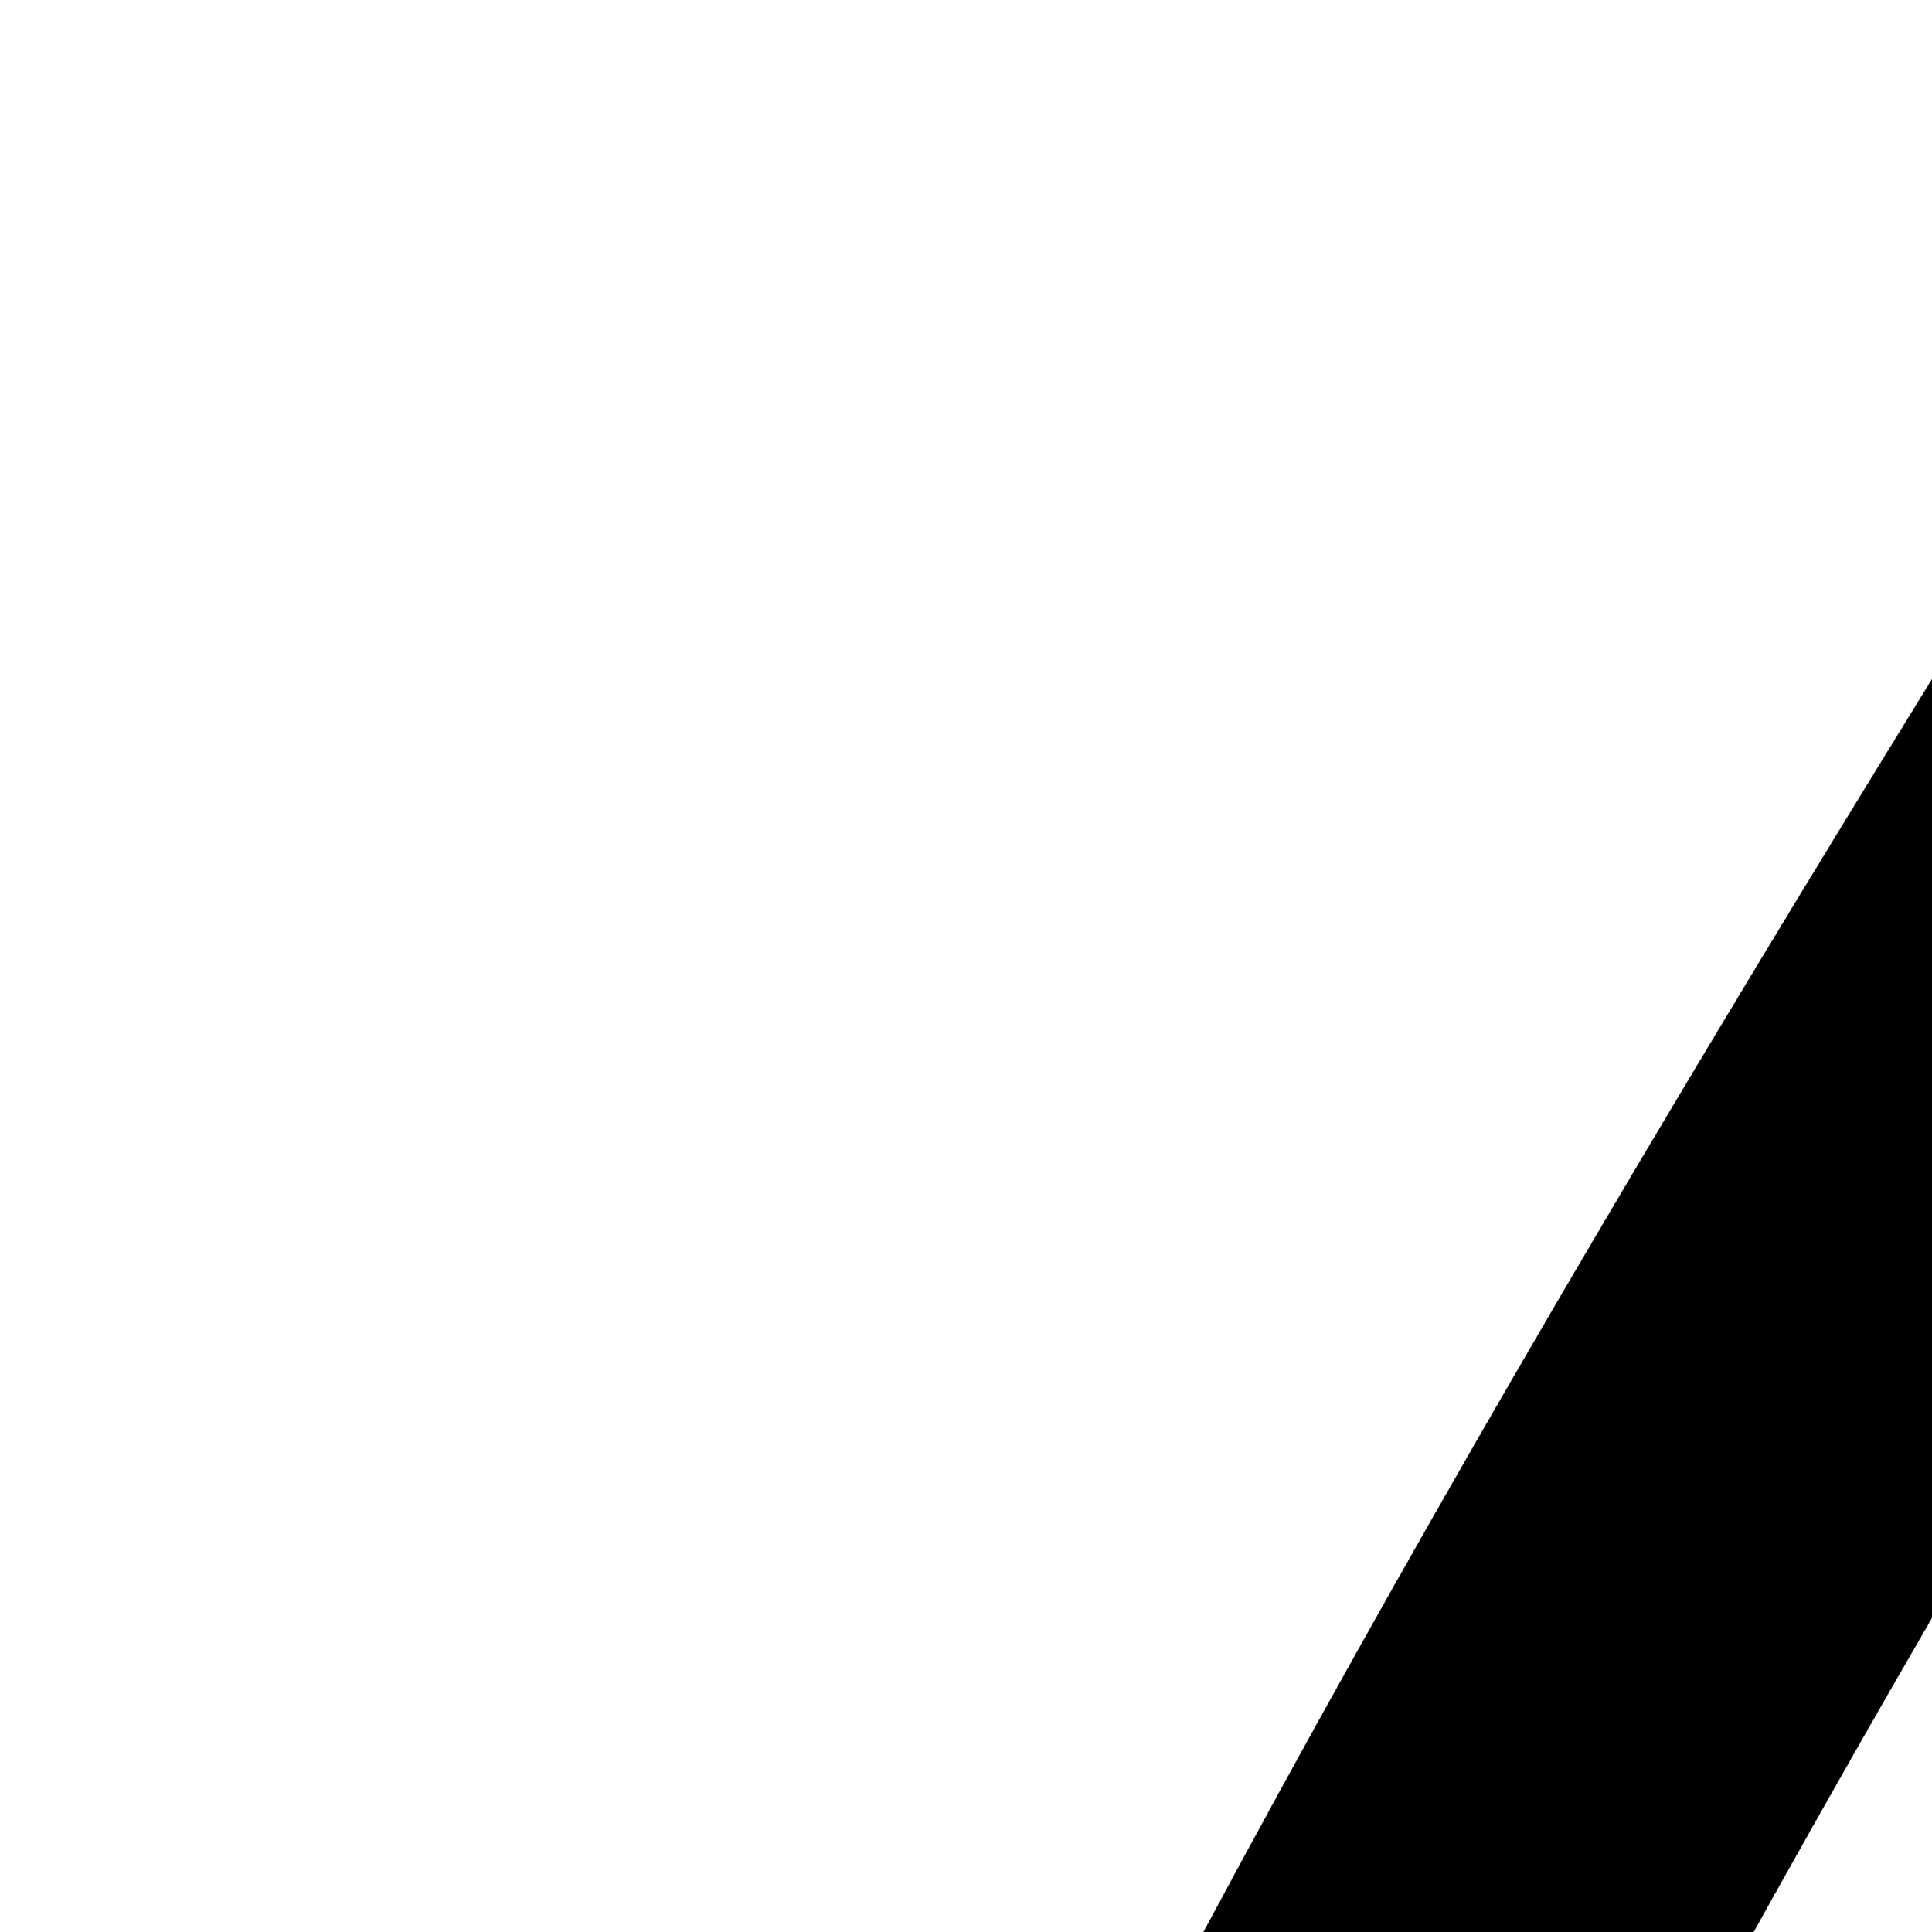
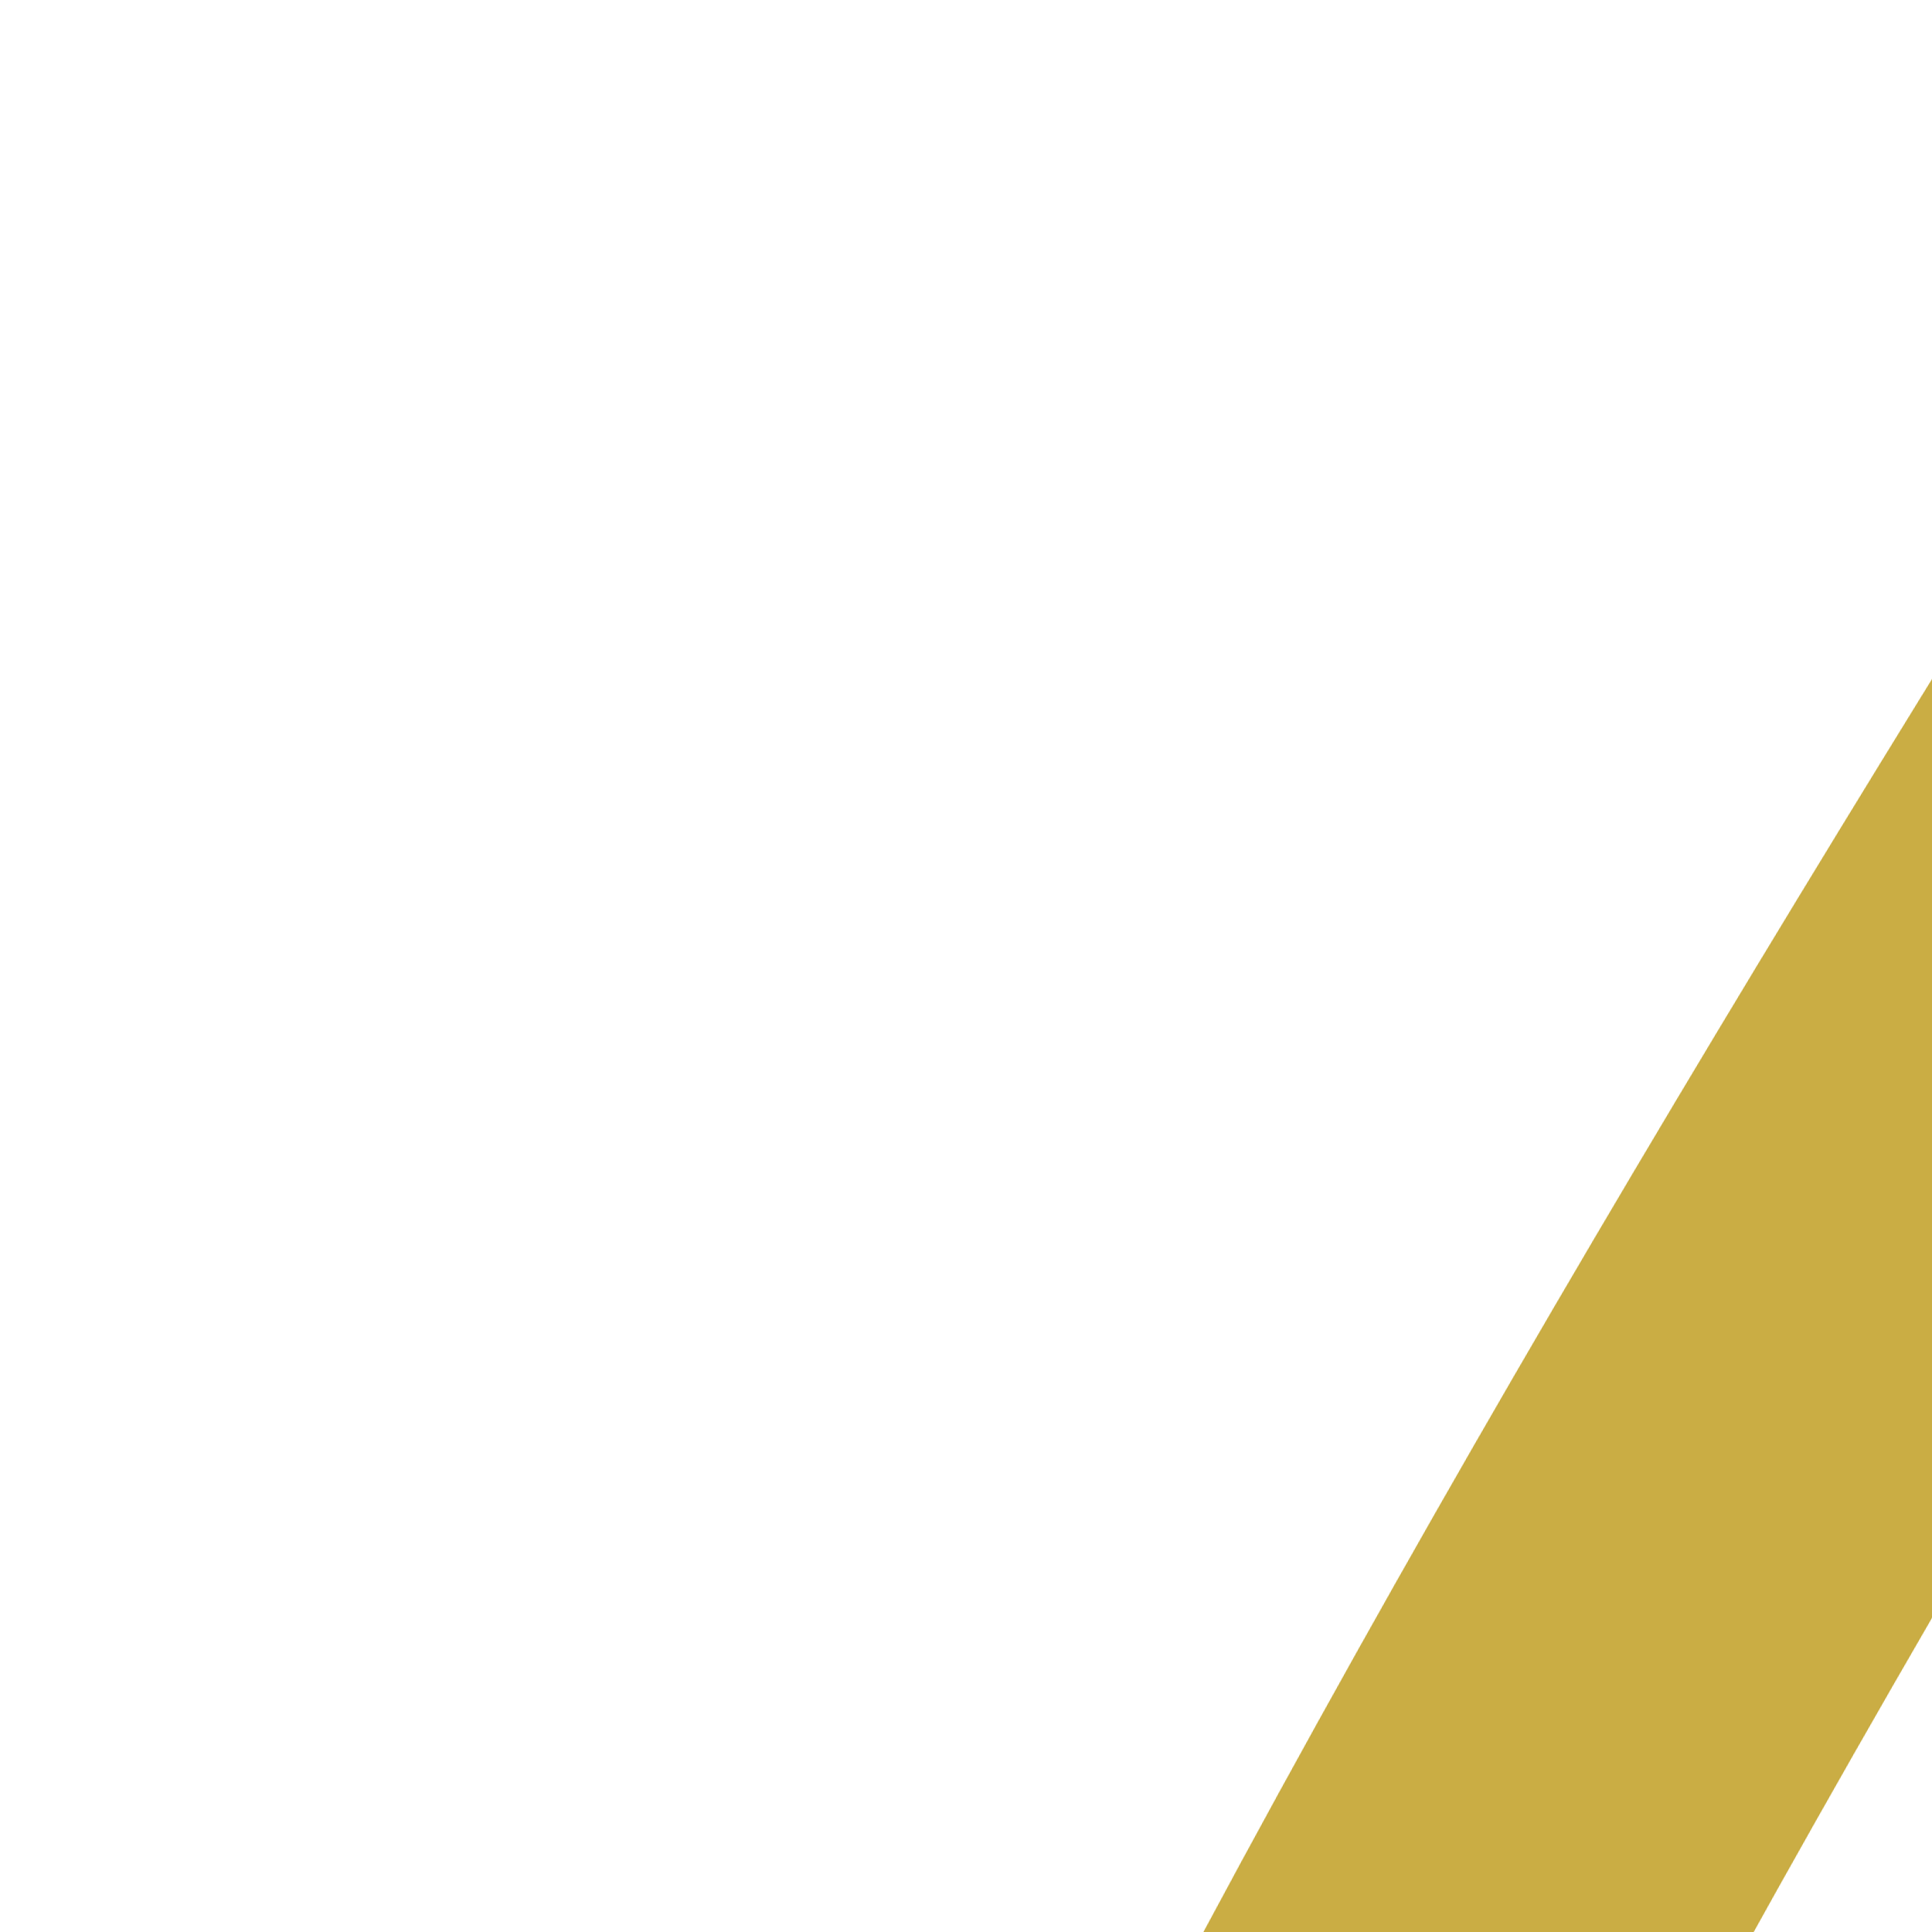
<svg xmlns="http://www.w3.org/2000/svg" id="patternId" width="100%" height="100%">
  <defs>
    <pattern id="a" patternUnits="userSpaceOnUse" width="80" height="20" patternTransform="scale(1) rotate(100)">
      <rect x="0" y="0" width="100%" height="100%" fill="hsla(0, 0%, 100%, 1)" />
-       <path d="M-20.133 4.568C-13.178 4.932-6.452 7.376 0 10c6.452 2.624 13.036 5.072 20 5 6.967-.072 13.56-2.341 20-5 6.44-2.659 13.033-4.928 20-5 6.964-.072 13.548 2.376 20 5s13.178 5.068 20.133 5.432" stroke-width="2" stroke="hsla(0, 0%, 0%, 1)" fill="none" />
+       <path d="M-20.133 4.568C-13.178 4.932-6.452 7.376 0 10c6.452 2.624 13.036 5.072 20 5 6.967-.072 13.56-2.341 20-5 6.44-2.659 13.033-4.928 20-5 6.964-.072 13.548 2.376 20 5s13.178 5.068 20.133 5.432" stroke-width="2" stroke="hsla(47, 56%, 53%, 1)" fill="none" />
    </pattern>
  </defs>
  <rect width="800%" height="800%" transform="translate(0,0)" fill="url(#a)" />
</svg>
